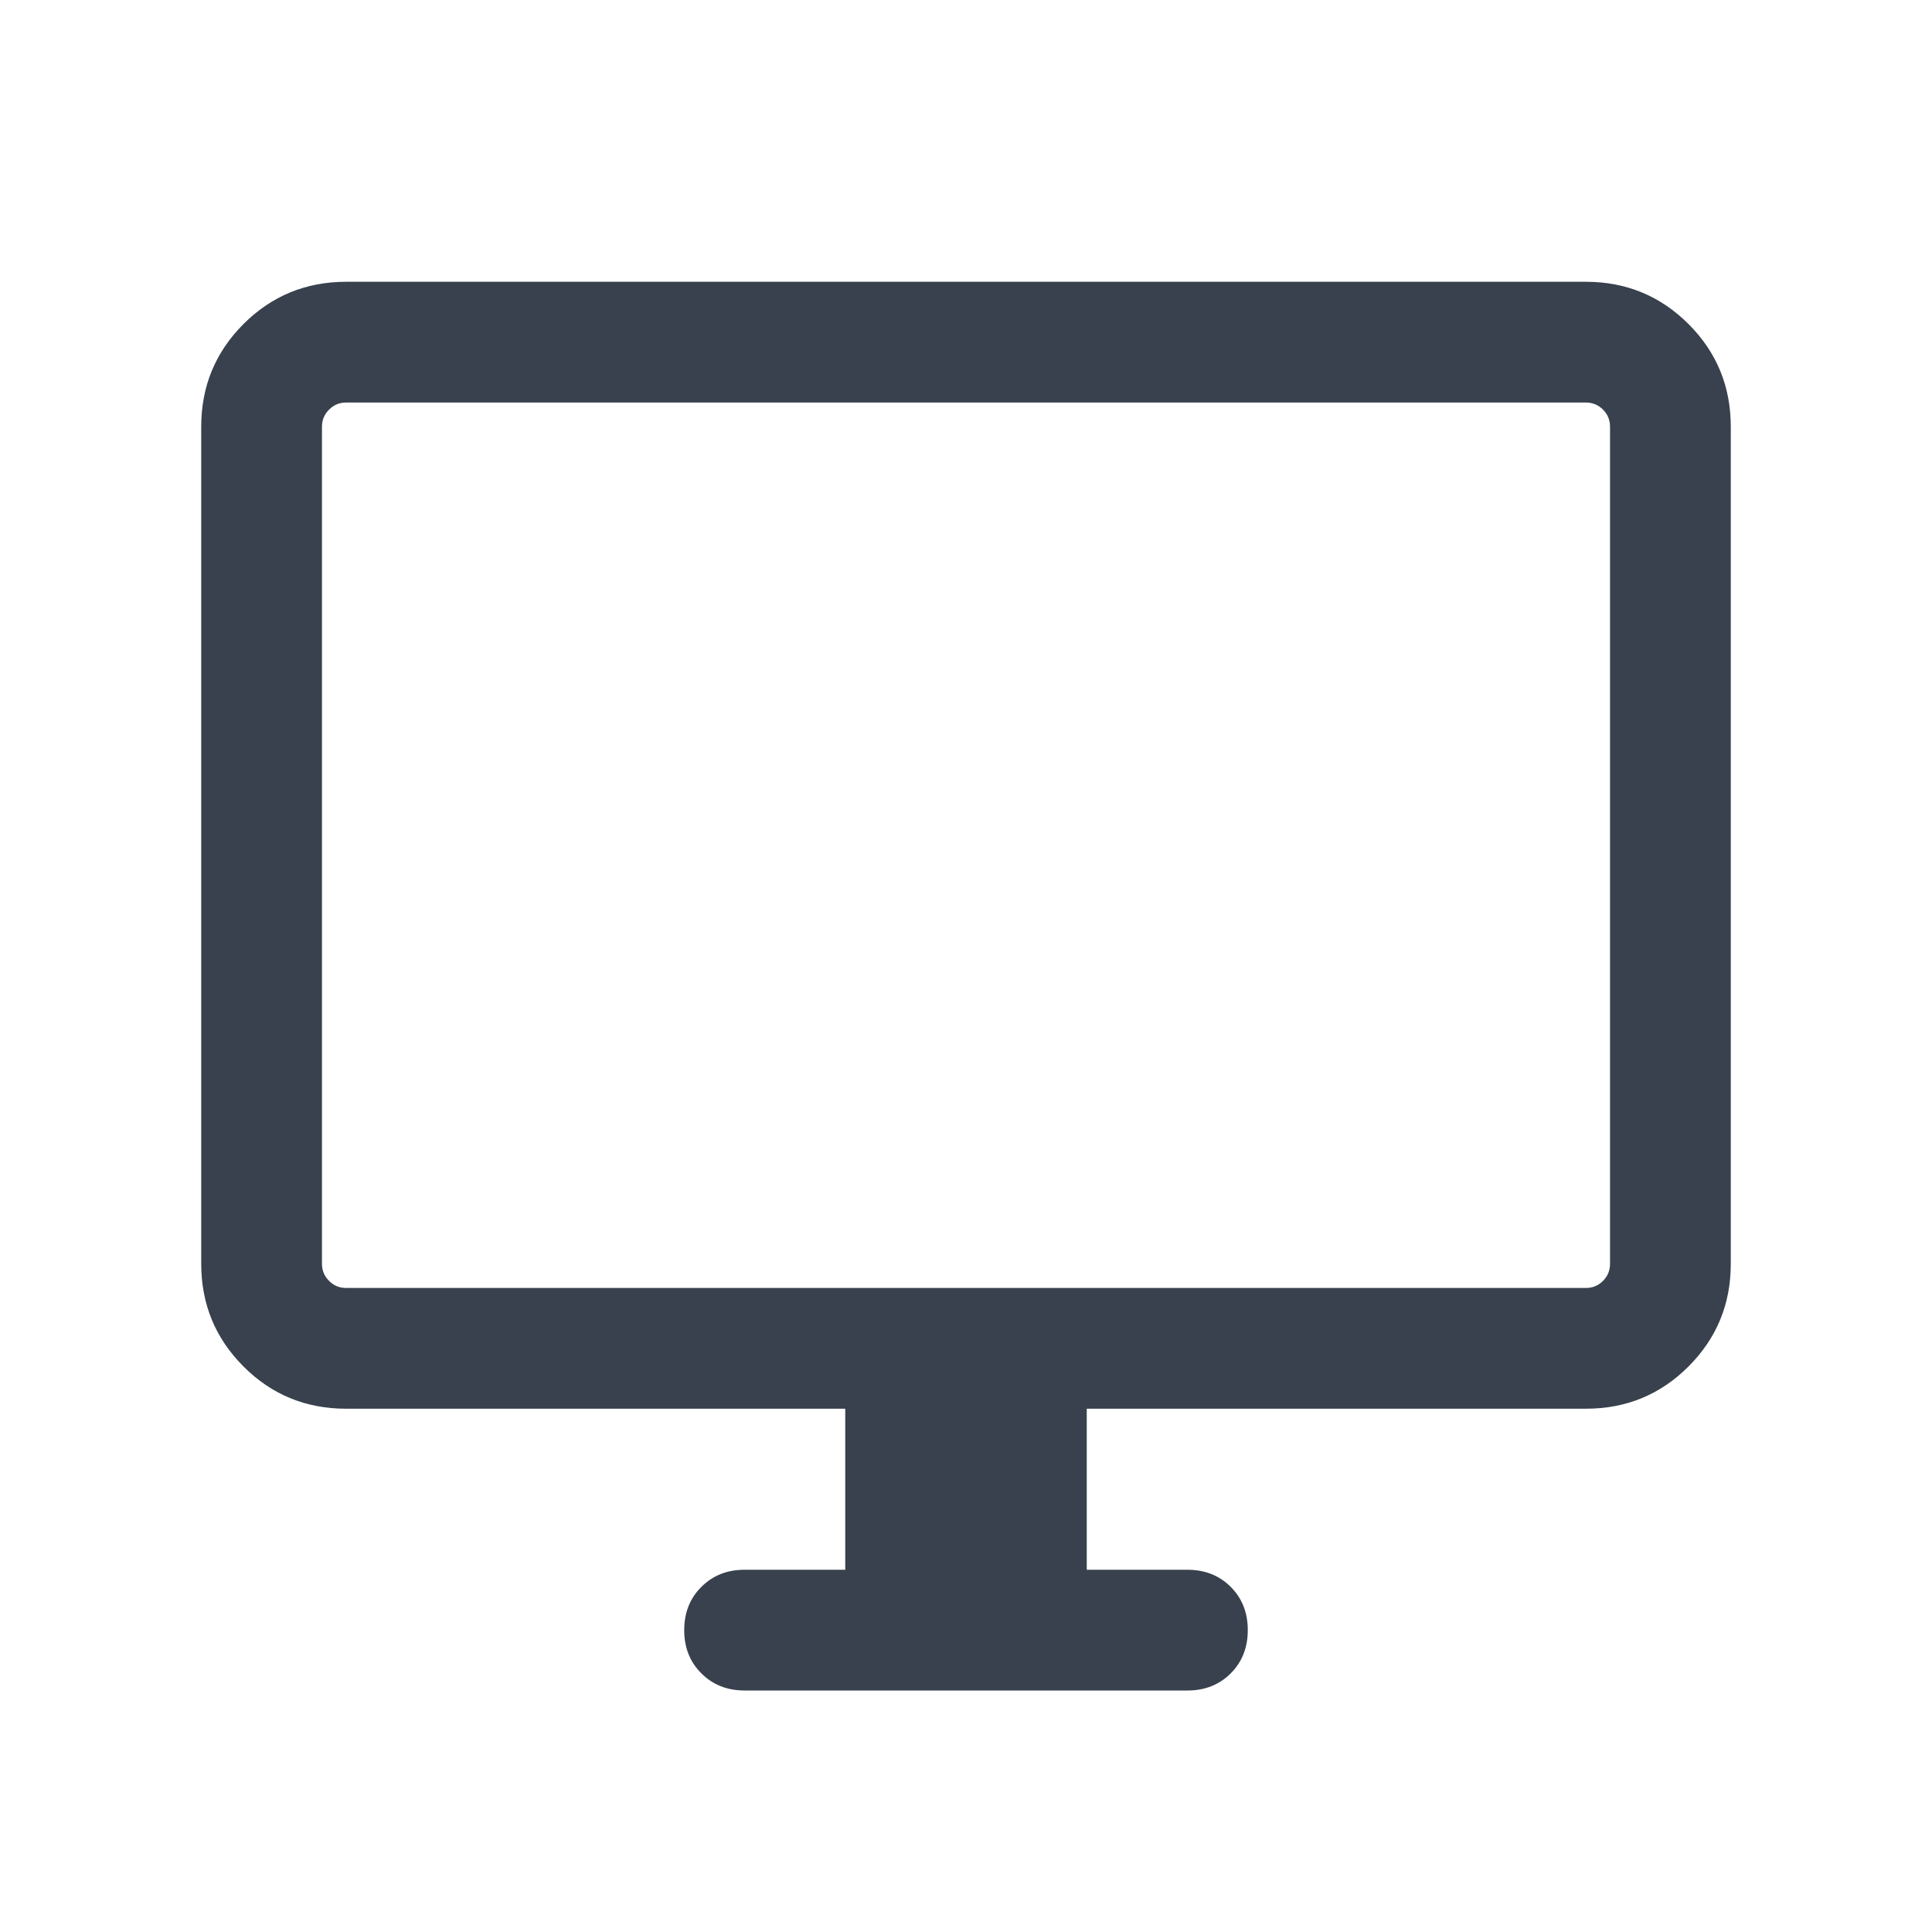
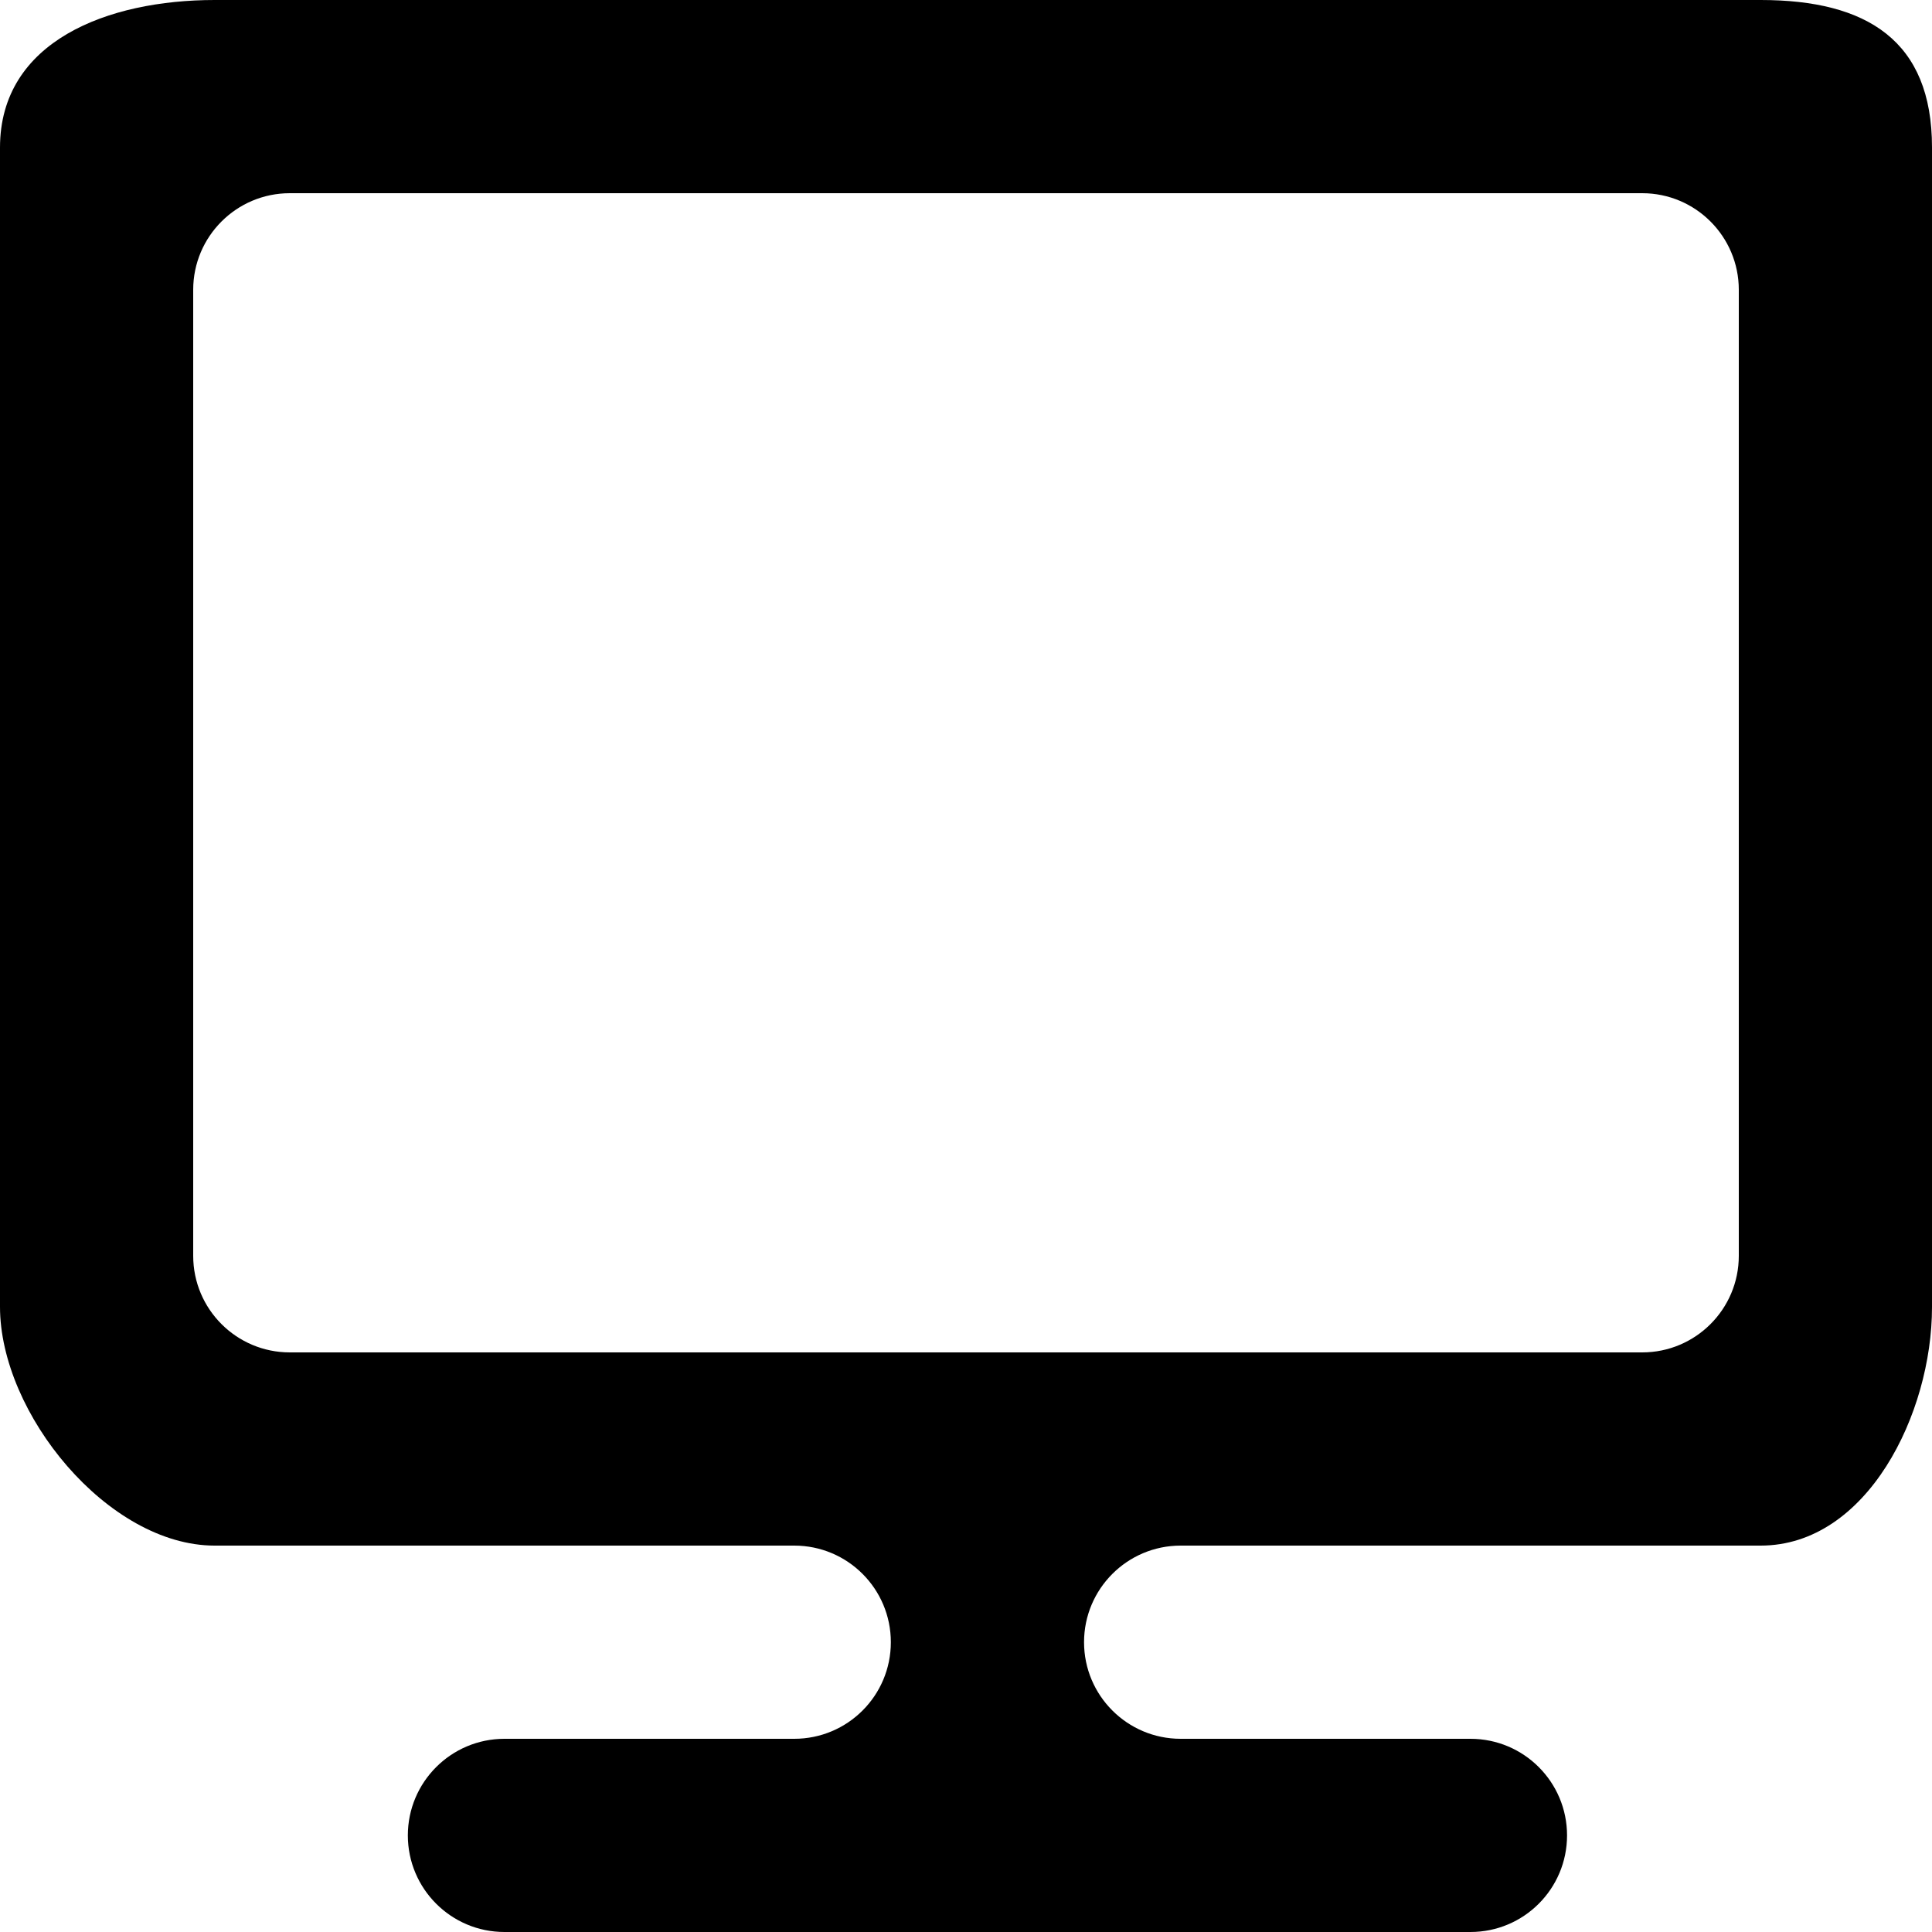
- <svg xmlns="http://www.w3.org/2000/svg" width="20" height="20" viewBox="0 0 20 20" fill="none">
-   <mask id="mask0_5_4480" style="mask-type:alpha" maskUnits="userSpaceOnUse" x="0" y="0" width="20" height="20">
-     <rect width="20" height="20" fill="#D9D9D9" />
-   </mask>
-   <g mask="url(#mask0_5_4480)">
-     <path d="M7.708 17.5C7.528 17.5 7.379 17.441 7.261 17.323C7.142 17.205 7.083 17.056 7.083 16.875C7.083 16.694 7.142 16.545 7.261 16.427C7.379 16.309 7.528 16.25 7.708 16.25H8.75V14.583H3.583C3.167 14.583 2.812 14.438 2.521 14.146C2.229 13.854 2.083 13.5 2.083 13.083V4.417C2.083 4 2.229 3.646 2.521 3.354C2.812 3.063 3.167 2.917 3.583 2.917H16.417C16.833 2.917 17.187 3.063 17.479 3.354C17.771 3.646 17.917 4 17.917 4.417V13.083C17.917 13.5 17.771 13.854 17.479 14.146C17.187 14.438 16.833 14.583 16.417 14.583H11.25V16.25H12.292C12.472 16.25 12.622 16.309 12.74 16.427C12.858 16.545 12.917 16.694 12.917 16.875C12.917 17.056 12.858 17.205 12.74 17.323C12.622 17.441 12.472 17.5 12.292 17.5H7.708ZM3.583 13.333H16.417C16.486 13.333 16.545 13.309 16.594 13.26C16.642 13.212 16.667 13.153 16.667 13.083V4.417C16.667 4.347 16.642 4.288 16.594 4.24C16.545 4.191 16.486 4.167 16.417 4.167H3.583C3.514 4.167 3.455 4.191 3.407 4.24C3.358 4.288 3.333 4.347 3.333 4.417V13.083C3.333 13.153 3.358 13.212 3.407 13.26C3.455 13.309 3.514 13.333 3.583 13.333Z" fill="#38414D" />
+ <svg xmlns="http://www.w3.org/2000/svg" width="60px" height="60px" viewBox="0 0 60 60" version="1.1">
+   <g id="desktop-ts" stroke="none" stroke-width="1" fill="none" fill-rule="evenodd">
+     <path d="M54,9 C54,7.344 52.656,6 51,6 L9,6 C7.344,6 6,7.344 6,9 L6,39 C6,40.656 7.344,42 9,42 L51,42 C52.656,42 54,40.656 54,39 L54,9 Z M60,4.575 L60,4.584 L60,40.584 L60,40.596 C60,43.902 57.984,48 54.678,48 L36.666,48 C35.01,48 33.666,49.344 33.666,51 C33.666,52.656 35.01,54 36.666,54 L45.666,54 C47.325,54 48.666,55.344 48.666,57 C48.666,58.656 47.325,60 45.666,60 L15.666,60 C14.01,60 12.666,58.656 12.666,57 C12.666,55.344 14.01,54 15.666,54 L24.666,54 C26.325,54 27.666,52.656 27.666,51 C27.666,49.344 26.325,48 24.666,48 L6.678,48 L6.666,48 C3.354,48 0,43.899 0,40.584 L0,4.584 C0,1.272 3.354,0 6.666,0 L6.678,0 L54.678,0 C57.984,0 60,1.266 60,4.575 L60,4.575 Z" id="desktop-[#231]" fill="#000000" />
  </g>
</svg>
